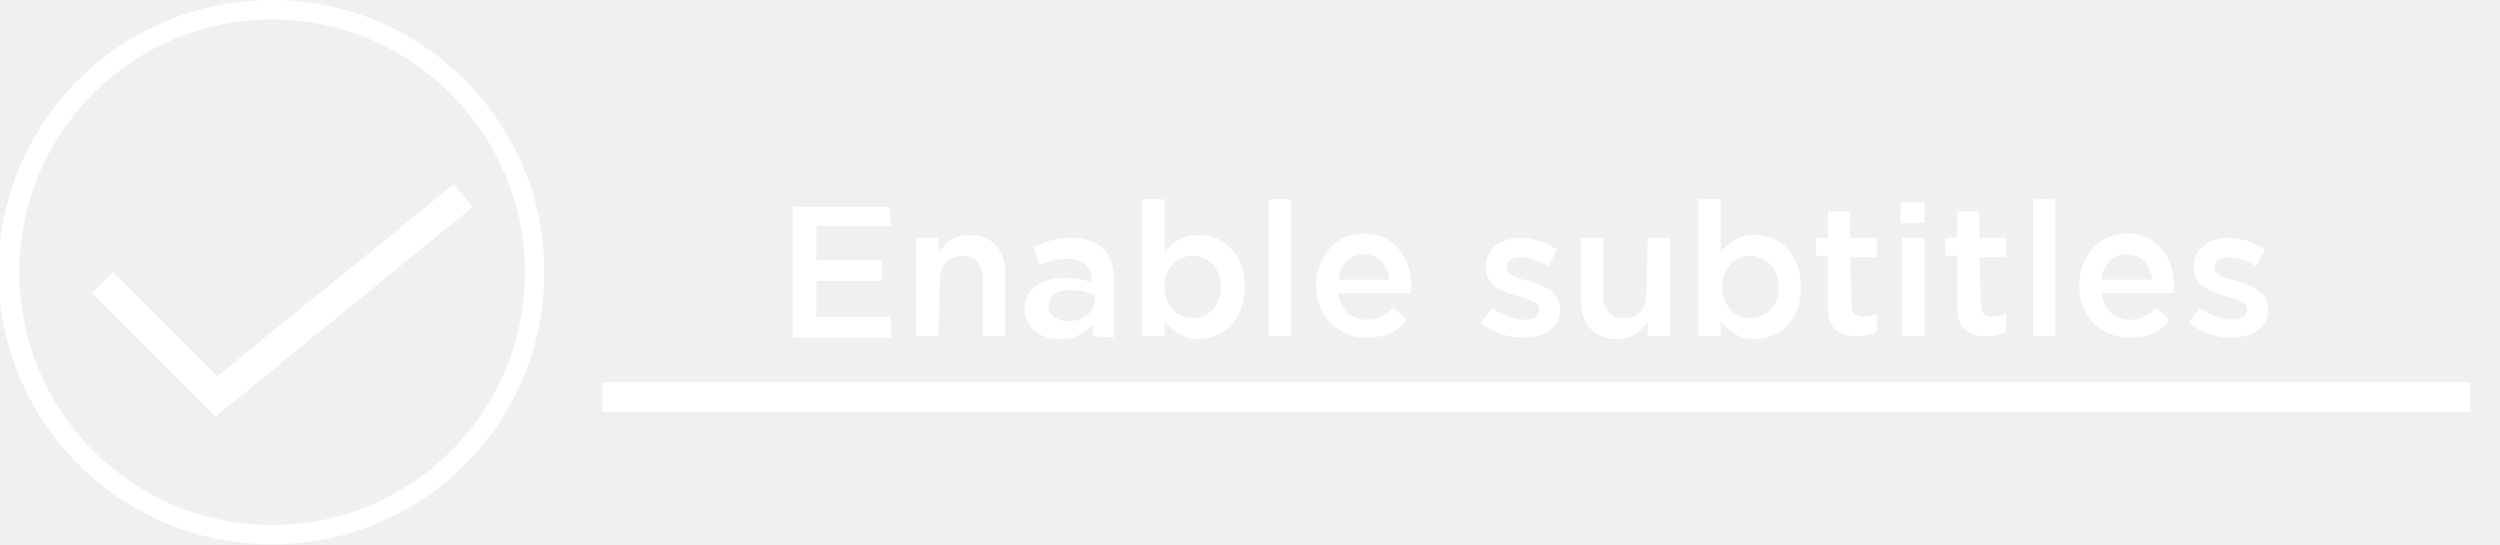
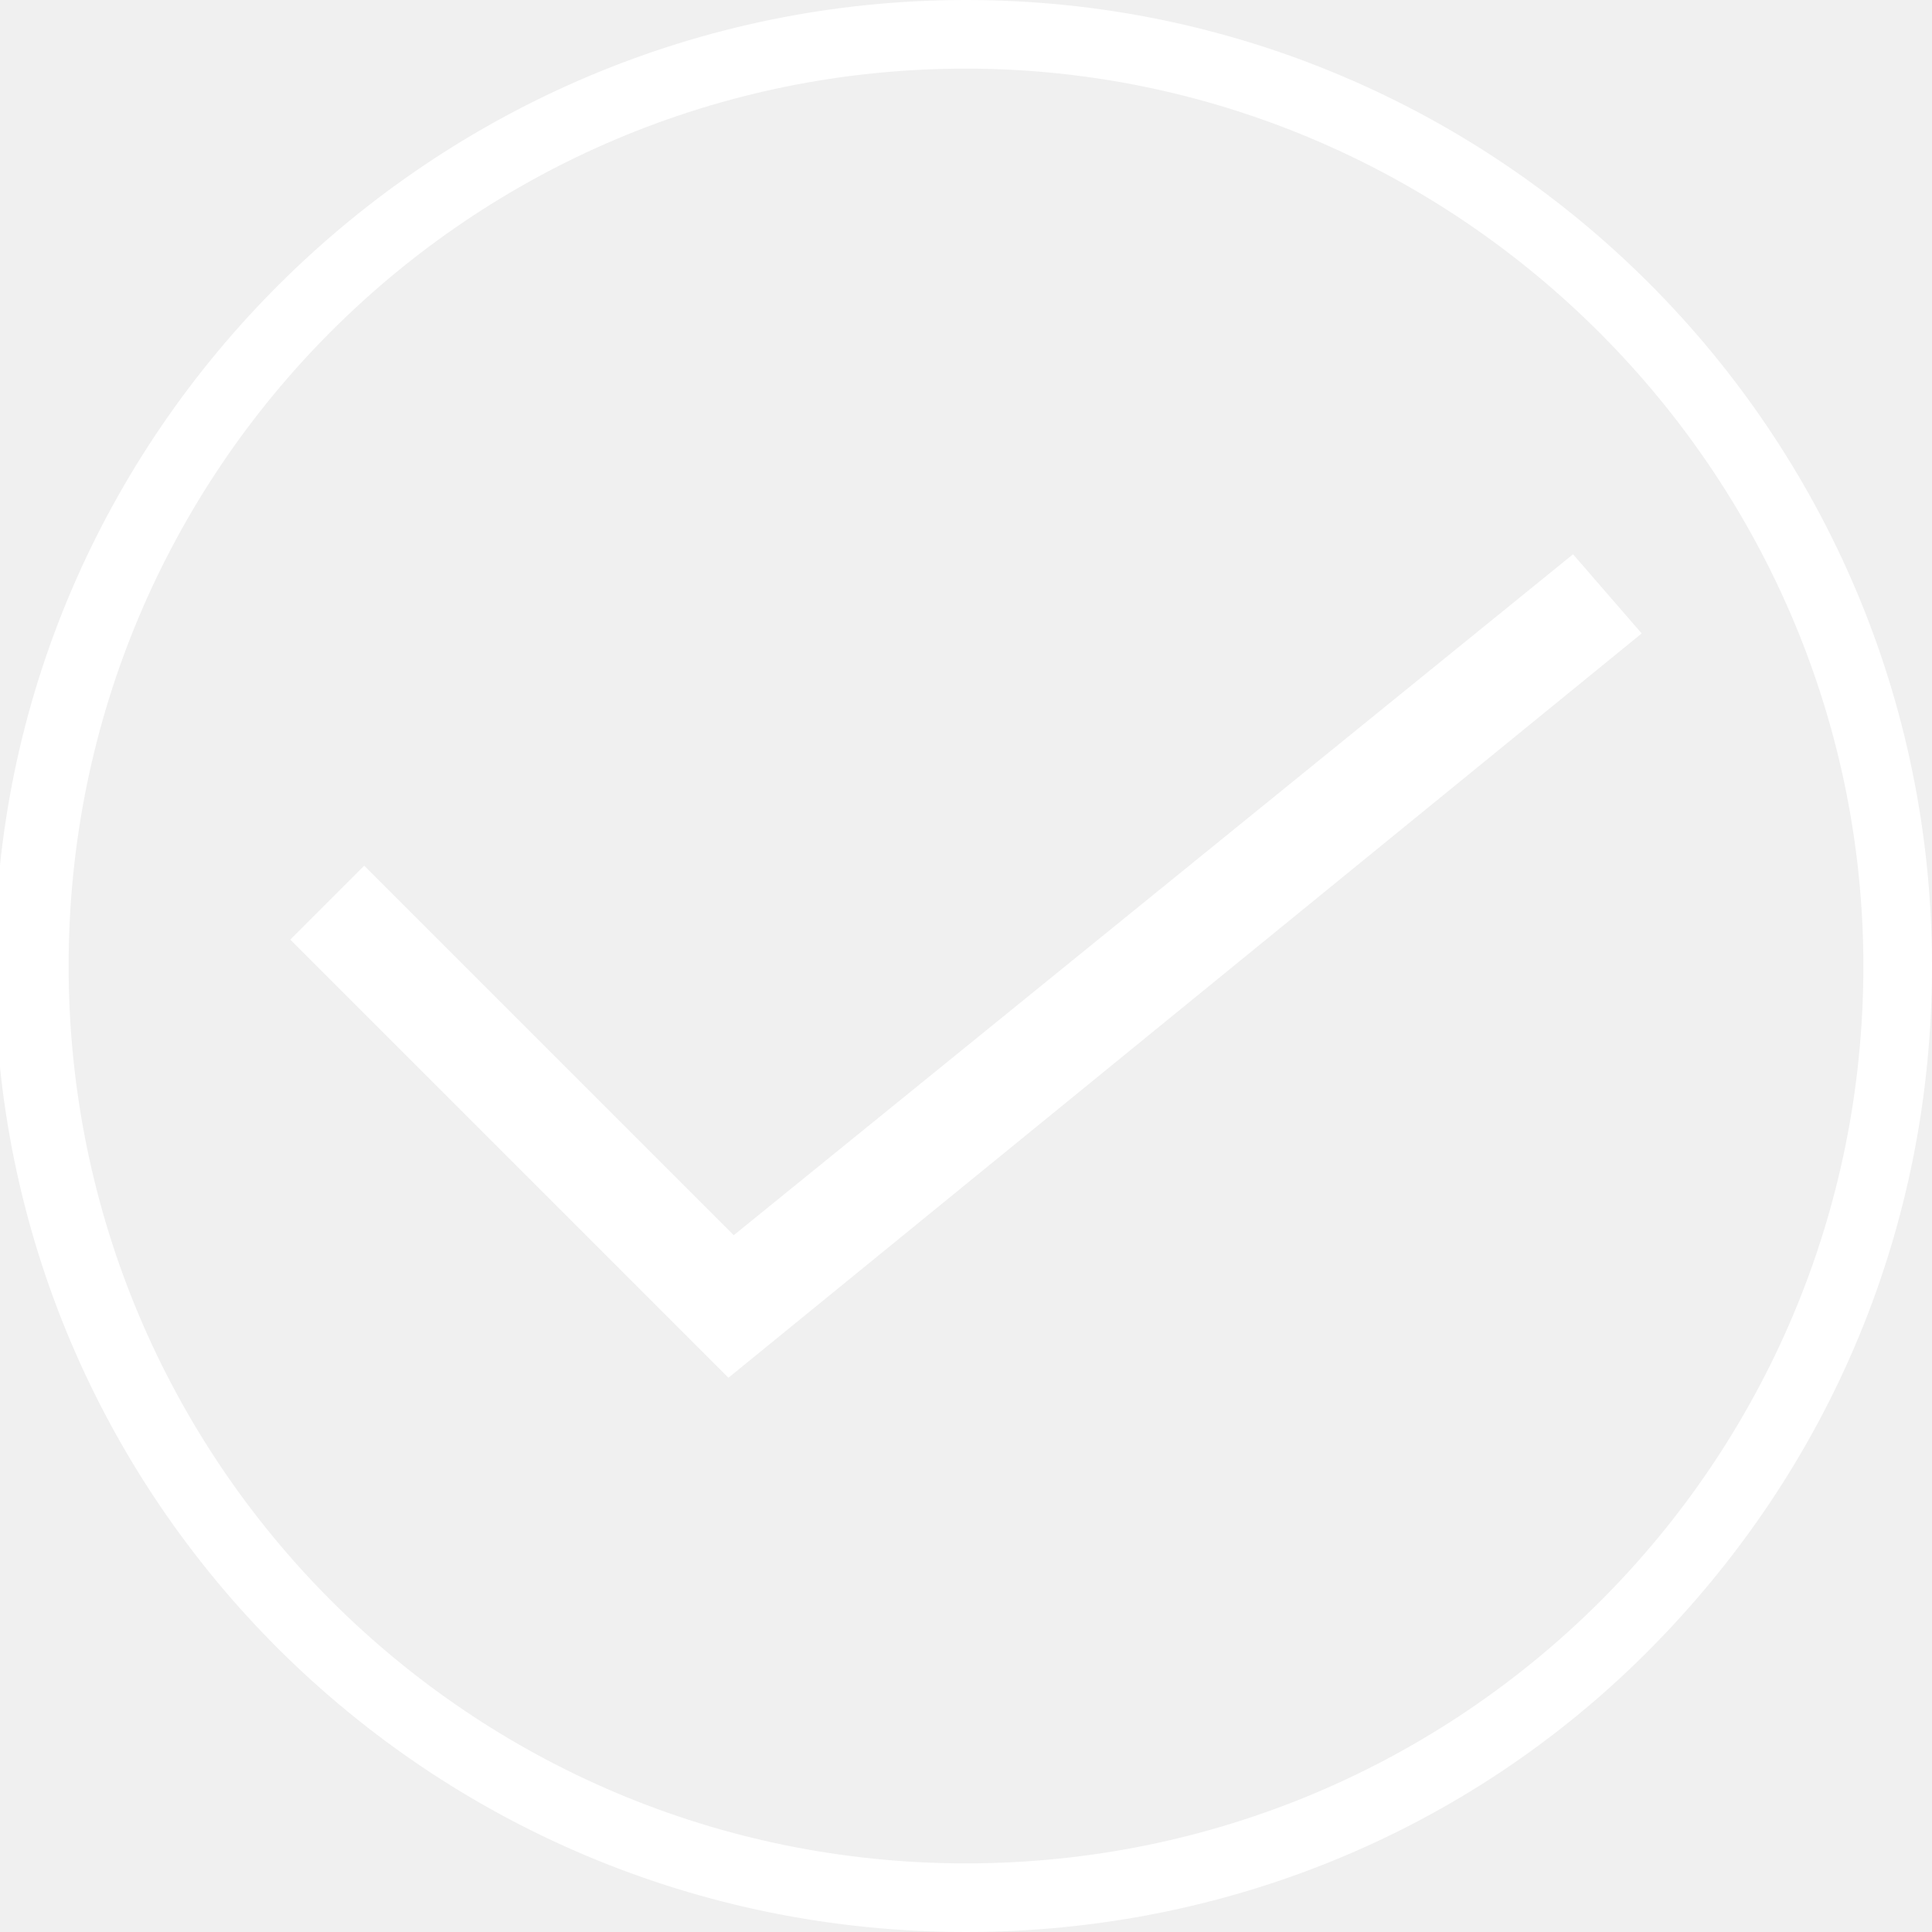
- <svg xmlns="http://www.w3.org/2000/svg" version="1.1" id="Layer_1" x="0px" y="0px" viewBox="0 0 168.1 36.6" style="enable-background:new 0 0 168.1 36.6;" xml:space="preserve">
+ <svg xmlns="http://www.w3.org/2000/svg" version="1.1" id="Layer_1" x="0px" y="0px" viewBox="0 0 36.6 36.6" style="enable-background:new 0 0 36.6 36.6;" xml:space="preserve">
  <style type="text/css">
	.st0{fill:#FFFFFF;}
</style>
  <g>
-     <g id="_13">
-       <path class="st0" d="M18.3,36.6c-10.2,0-18.4-8.2-18.4-18.3S8.1,0,18.3,0c10.1,0,18.3,8.2,18.3,18.3c0,4.9-1.9,9.5-5.4,13    C27.8,34.7,23.1,36.6,18.3,36.6z M18.3,1.3c-9.4,0-17,7.6-17,17s7.6,17,17,17s17-7.6,17-17c0-4.5-1.8-8.8-5-12S22.8,1.3,18.3,1.3z    " />
+     <g id="_13_1_">
+       <path class="st0" d="M18.3,36.6c-10.2,0-18.4-8.2-18.4-18.3S8.2,0,18.3,0c10.1,0,18.3,8.2,18.3,18.3c0,4.9-1.9,9.5-5.4,13    C27.8,34.7,23.2,36.6,18.3,36.6z M18.3,1.3c-9.4,0-17,7.6-17,17s7.6,17,17,17s17-7.6,17-17c0-4.5-1.8-8.8-5-12S22.8,1.3,18.3,1.3z    " />
    </g>
  </g>
  <g>
-     <path class="st0" d="M59.9,15.2h-5v2.3h4.4v1.4h-4.4v2.4h5v1.4h-6.6v-8.8h6.5L59.9,15.2L59.9,15.2z" />
-     <path class="st0" d="M63.1,22.6h-1.5V16h1.5v1c0.4-0.6,1-1.2,2.1-1.2c1.5,0,2.4,1,2.4,2.6v4.2h-1.5v-3.8c0-1-0.5-1.6-1.4-1.6   c-0.9,0-1.5,0.6-1.5,1.6L63.1,22.6L63.1,22.6z" />
-     <path class="st0" d="M73.5,22.6v-0.8c-0.5,0.5-1.1,1-2.2,1c-1.3,0-2.4-0.7-2.4-2l0,0c0-1.4,1.1-2.1,2.7-2.1c0.8,0,1.3,0.1,1.8,0.3   v-0.2c0-0.9-0.6-1.4-1.6-1.4c-0.7,0-1.3,0.2-1.9,0.4l-0.4-1.2c0.7-0.3,1.4-0.6,2.5-0.6c2,0,2.9,1,2.9,2.8v3.9L73.5,22.6L73.5,22.6z    M73.5,19.8c-0.4-0.2-0.9-0.3-1.5-0.3c-1,0-1.5,0.4-1.5,1.1l0,0c0,0.6,0.6,1,1.3,1c1,0,1.8-0.6,1.8-1.4v-0.4H73.5z" />
-     <path class="st0" d="M80.6,22.8c-1.1,0-1.8-0.6-2.3-1.2v1h-1.5v-9.2h1.5V17c0.5-0.7,1.2-1.2,2.3-1.2c1.6,0,3.1,1.2,3.1,3.5   S82.1,22.8,80.6,22.8z M80.2,17.2c-1,0-1.9,0.8-1.9,2.1s0.9,2.1,1.9,2.1s1.9-0.8,1.9-2.1S81.2,17.2,80.2,17.2z" />
-     <path class="st0" d="M85.3,22.6v-9.2h1.5v9.2H85.3z" />
-     <path class="st0" d="M91.9,21.5c0.7,0,1.3-0.3,1.8-0.8l0.9,0.8c-0.6,0.8-1.5,1.2-2.7,1.2c-1.9,0-3.4-1.4-3.4-3.5   c0-1.9,1.3-3.5,3.2-3.5c2.1,0,3.2,1.7,3.2,3.6c0,0.1,0,0.3,0,0.4H90C90.1,20.9,90.9,21.5,91.9,21.5z M93.4,18.8   c-0.1-1-0.7-1.7-1.7-1.7c-0.9,0-1.6,0.7-1.7,1.7H93.4z" />
-     <path class="st0" d="M102.4,22.7c-0.9,0-2-0.3-2.8-1l0.7-1c0.7,0.5,1.5,0.8,2.2,0.8s1-0.3,1-0.7l0,0c0-0.5-0.7-0.7-1.5-0.9   c-1-0.3-2.1-0.7-2.1-1.9l0,0c0-1.3,1-2,2.4-2c0.8,0,1.7,0.3,2.4,0.8l-0.6,1.1c-0.6-0.4-1.3-0.6-1.9-0.6s-0.9,0.3-0.9,0.7l0,0   c0,0.5,0.7,0.7,1.5,0.9c1,0.3,2.1,0.7,2.1,1.9l0,0C104.9,22.1,103.8,22.7,102.4,22.7z" />
-     <path class="st0" d="M110.8,16h1.5v6.6h-1.5v-1c-0.4,0.6-1,1.2-2.1,1.2c-1.5,0-2.4-1-2.4-2.6V16h1.5v3.8c0,1,0.5,1.6,1.4,1.6   s1.5-0.6,1.5-1.6L110.8,16L110.8,16z" />
-     <path class="st0" d="M118,22.8c-1.1,0-1.8-0.6-2.3-1.2v1h-1.5v-9.2h1.5V17c0.5-0.7,1.2-1.2,2.3-1.2c1.6,0,3.1,1.2,3.1,3.5   S119.6,22.8,118,22.8z M117.7,17.2c-1,0-1.9,0.8-1.9,2.1s0.9,2.1,1.9,2.1s1.9-0.8,1.9-2.1S118.7,17.2,117.7,17.2z" />
-     <path class="st0" d="M124.5,20.5c0,0.6,0.3,0.8,0.8,0.8c0.3,0,0.6-0.1,0.9-0.2v1.2c-0.4,0.2-0.8,0.3-1.4,0.3   c-1.1,0-1.9-0.5-1.9-1.9v-3.5h-0.8V16h0.8v-1.8h1.5V16h1.8v1.3h-1.8L124.5,20.5L124.5,20.5z" />
-     <path class="st0" d="M127.8,15v-1.4h1.6V15H127.8z M127.9,22.6V16h1.5v6.6H127.9z" />
-     <path class="st0" d="M133.2,20.5c0,0.6,0.3,0.8,0.8,0.8c0.3,0,0.6-0.1,0.9-0.2v1.2c-0.4,0.2-0.8,0.3-1.4,0.3   c-1.1,0-1.9-0.5-1.9-1.9v-3.5h-0.8V16h0.8v-1.8h1.5V16h1.8v1.3h-1.8L133.2,20.5L133.2,20.5z" />
-     <path class="st0" d="M136.7,22.6v-9.2h1.5v9.2H136.7z" />
-     <path class="st0" d="M143.2,21.5c0.7,0,1.3-0.3,1.8-0.8l0.9,0.8c-0.6,0.8-1.5,1.2-2.7,1.2c-1.9,0-3.4-1.4-3.4-3.5   c0-1.9,1.3-3.5,3.2-3.5c2.1,0,3.2,1.7,3.2,3.6c0,0.1,0,0.3,0,0.4h-4.9C141.5,20.9,142.2,21.5,143.2,21.5z M144.7,18.8   c-0.1-1-0.7-1.7-1.7-1.7c-0.9,0-1.6,0.7-1.7,1.7H144.7z" />
-     <path class="st0" d="M150,22.7c-0.9,0-2-0.3-2.8-1l0.7-1c0.7,0.5,1.5,0.8,2.2,0.8s1-0.3,1-0.7l0,0c0-0.5-0.7-0.7-1.5-0.9   c-1-0.3-2.1-0.7-2.1-1.9l0,0c0-1.3,1-2,2.4-2c0.8,0,1.7,0.3,2.4,0.8l-0.6,1.1c-0.6-0.4-1.3-0.6-1.9-0.6c-0.6,0-0.9,0.3-0.9,0.7l0,0   c0,0.5,0.7,0.7,1.5,0.9c1,0.3,2.1,0.7,2.1,1.9l0,0C152.5,22.1,151.4,22.7,150,22.7z" />
-   </g>
-   <g>
-     <g>
-       <polygon class="st0" points="14.5,28 6.2,19.7 7.6,18.3 14.6,25.3 30.5,12.4 31.8,13.9   " />
-     </g>
-     <g>
-       <rect x="40.5" y="25.7" class="st0" width="125.6" height="2" />
-     </g>
+     <polygon class="st0" points="13.8,26.1 5.5,17.8 6.9,16.4 13.9,23.4 29.8,10.5 31.1,12  " />
  </g>
</svg>
